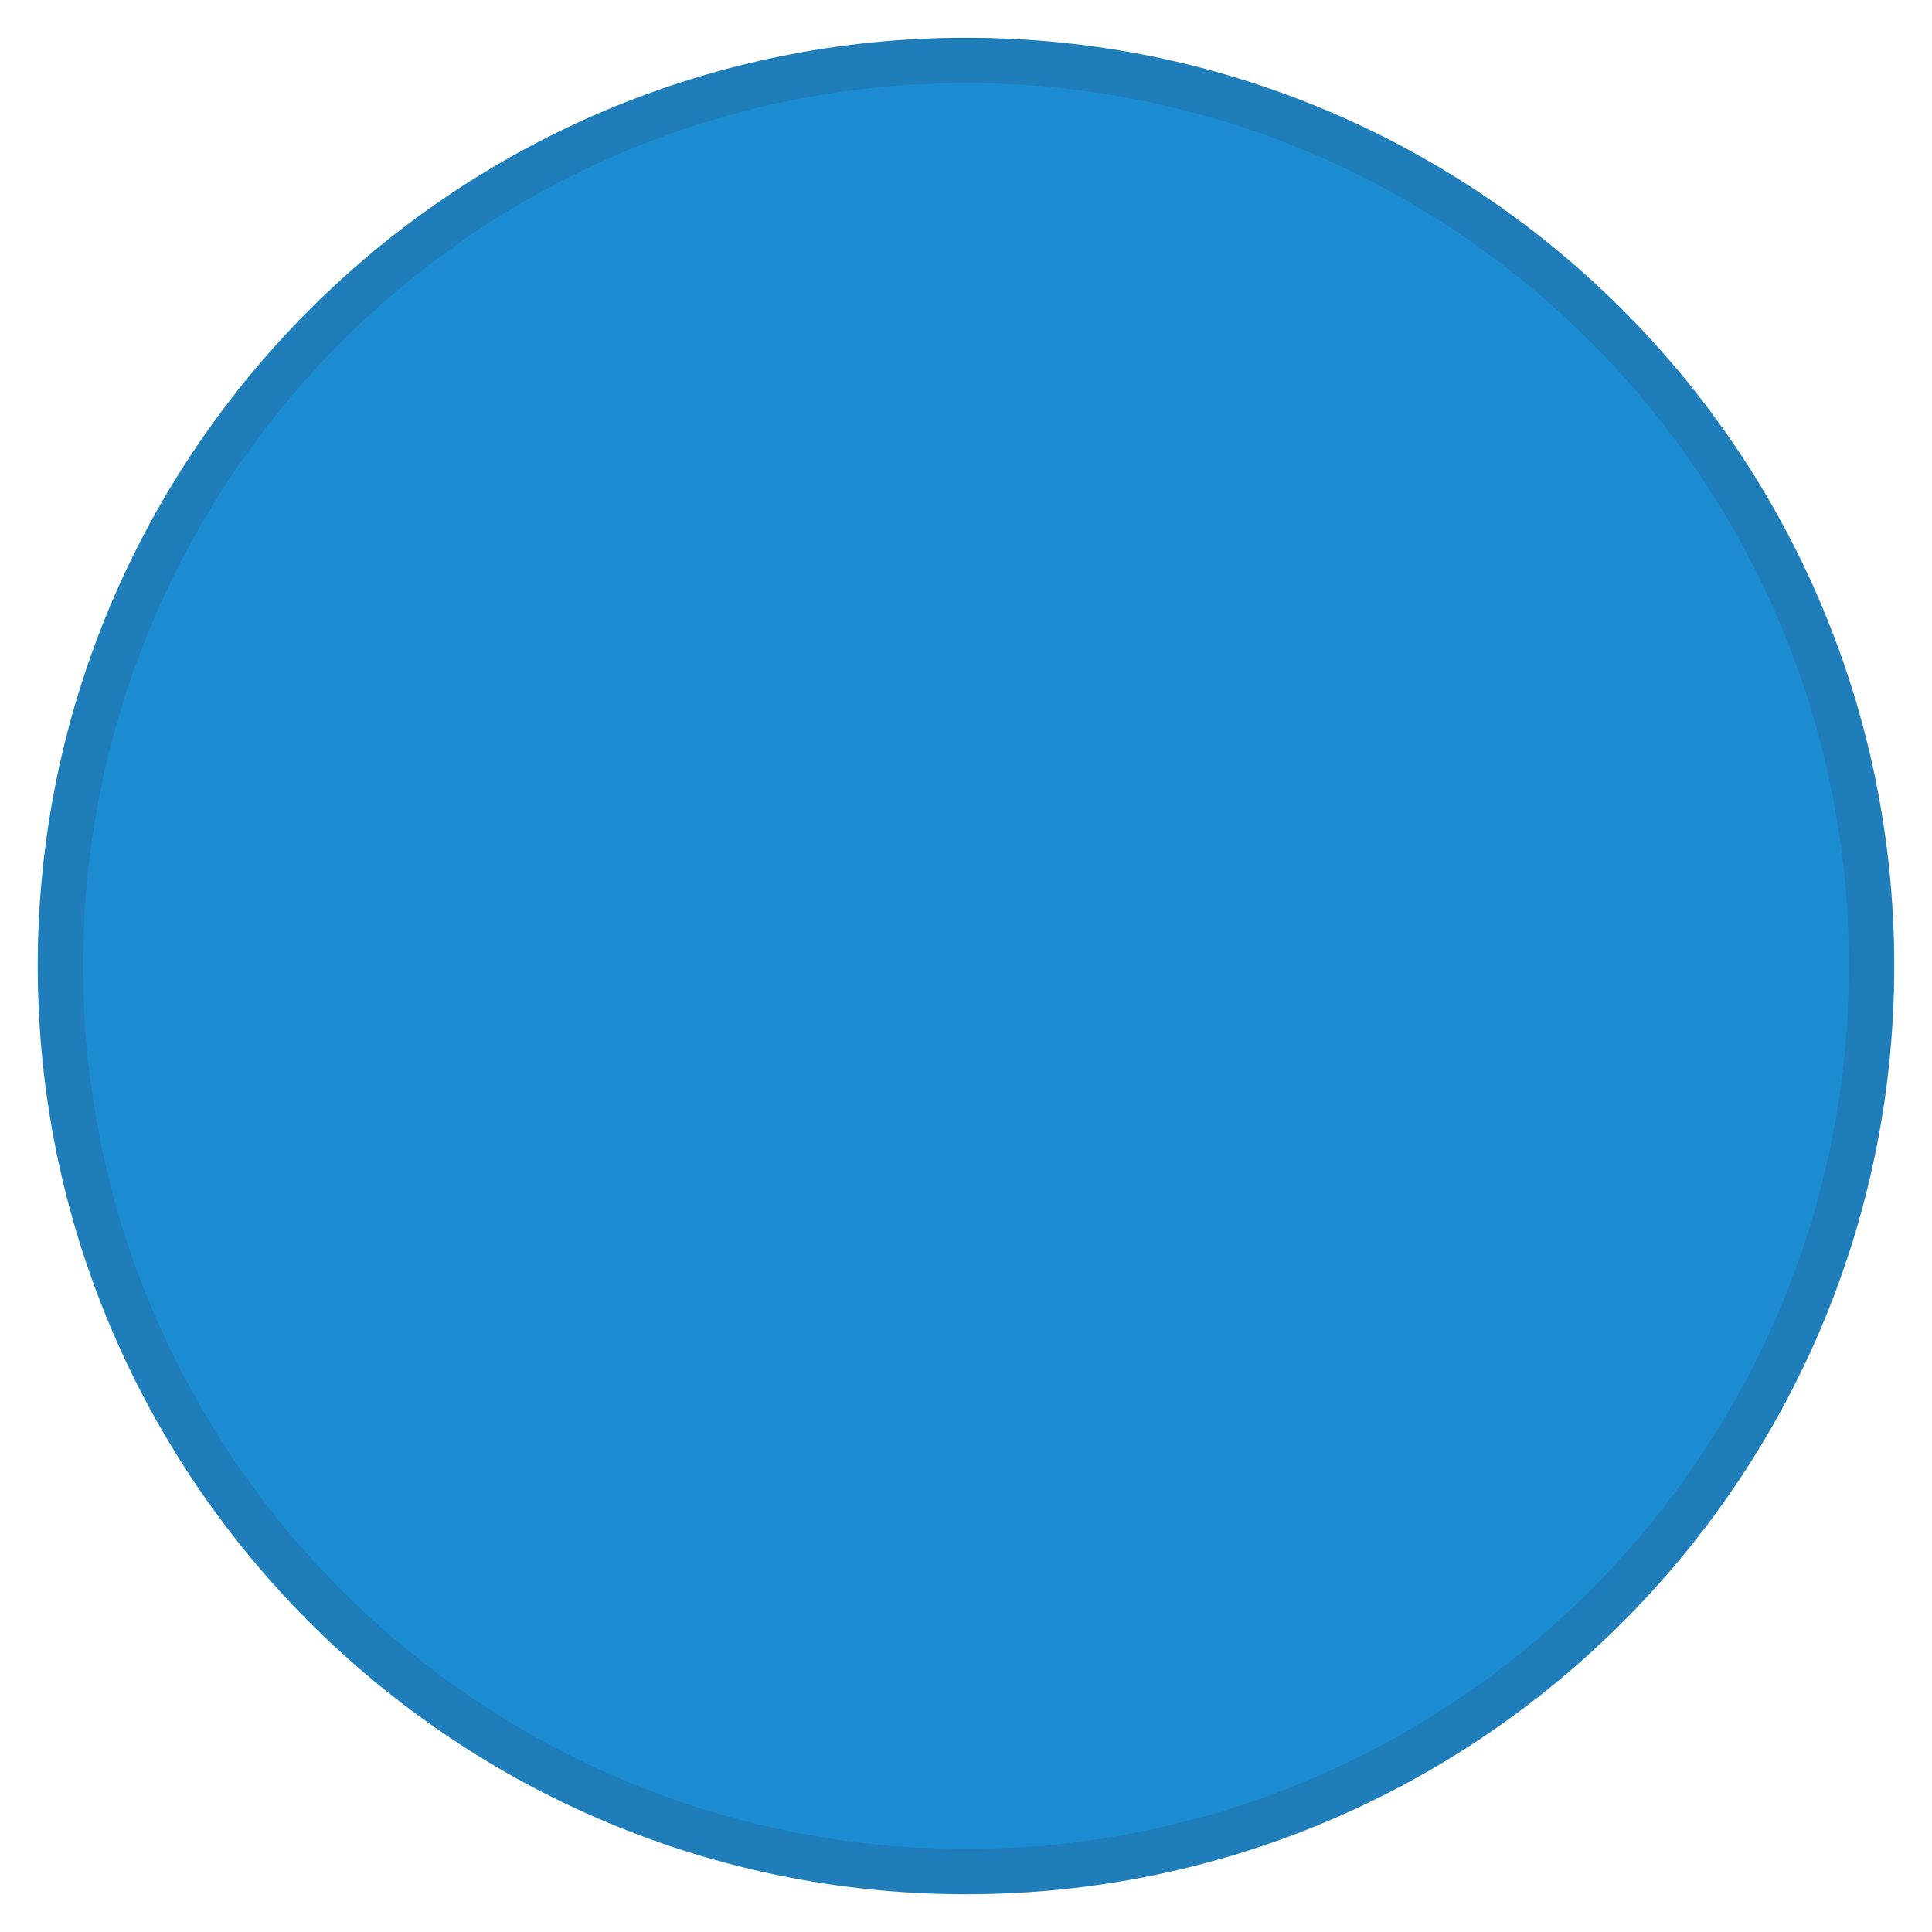
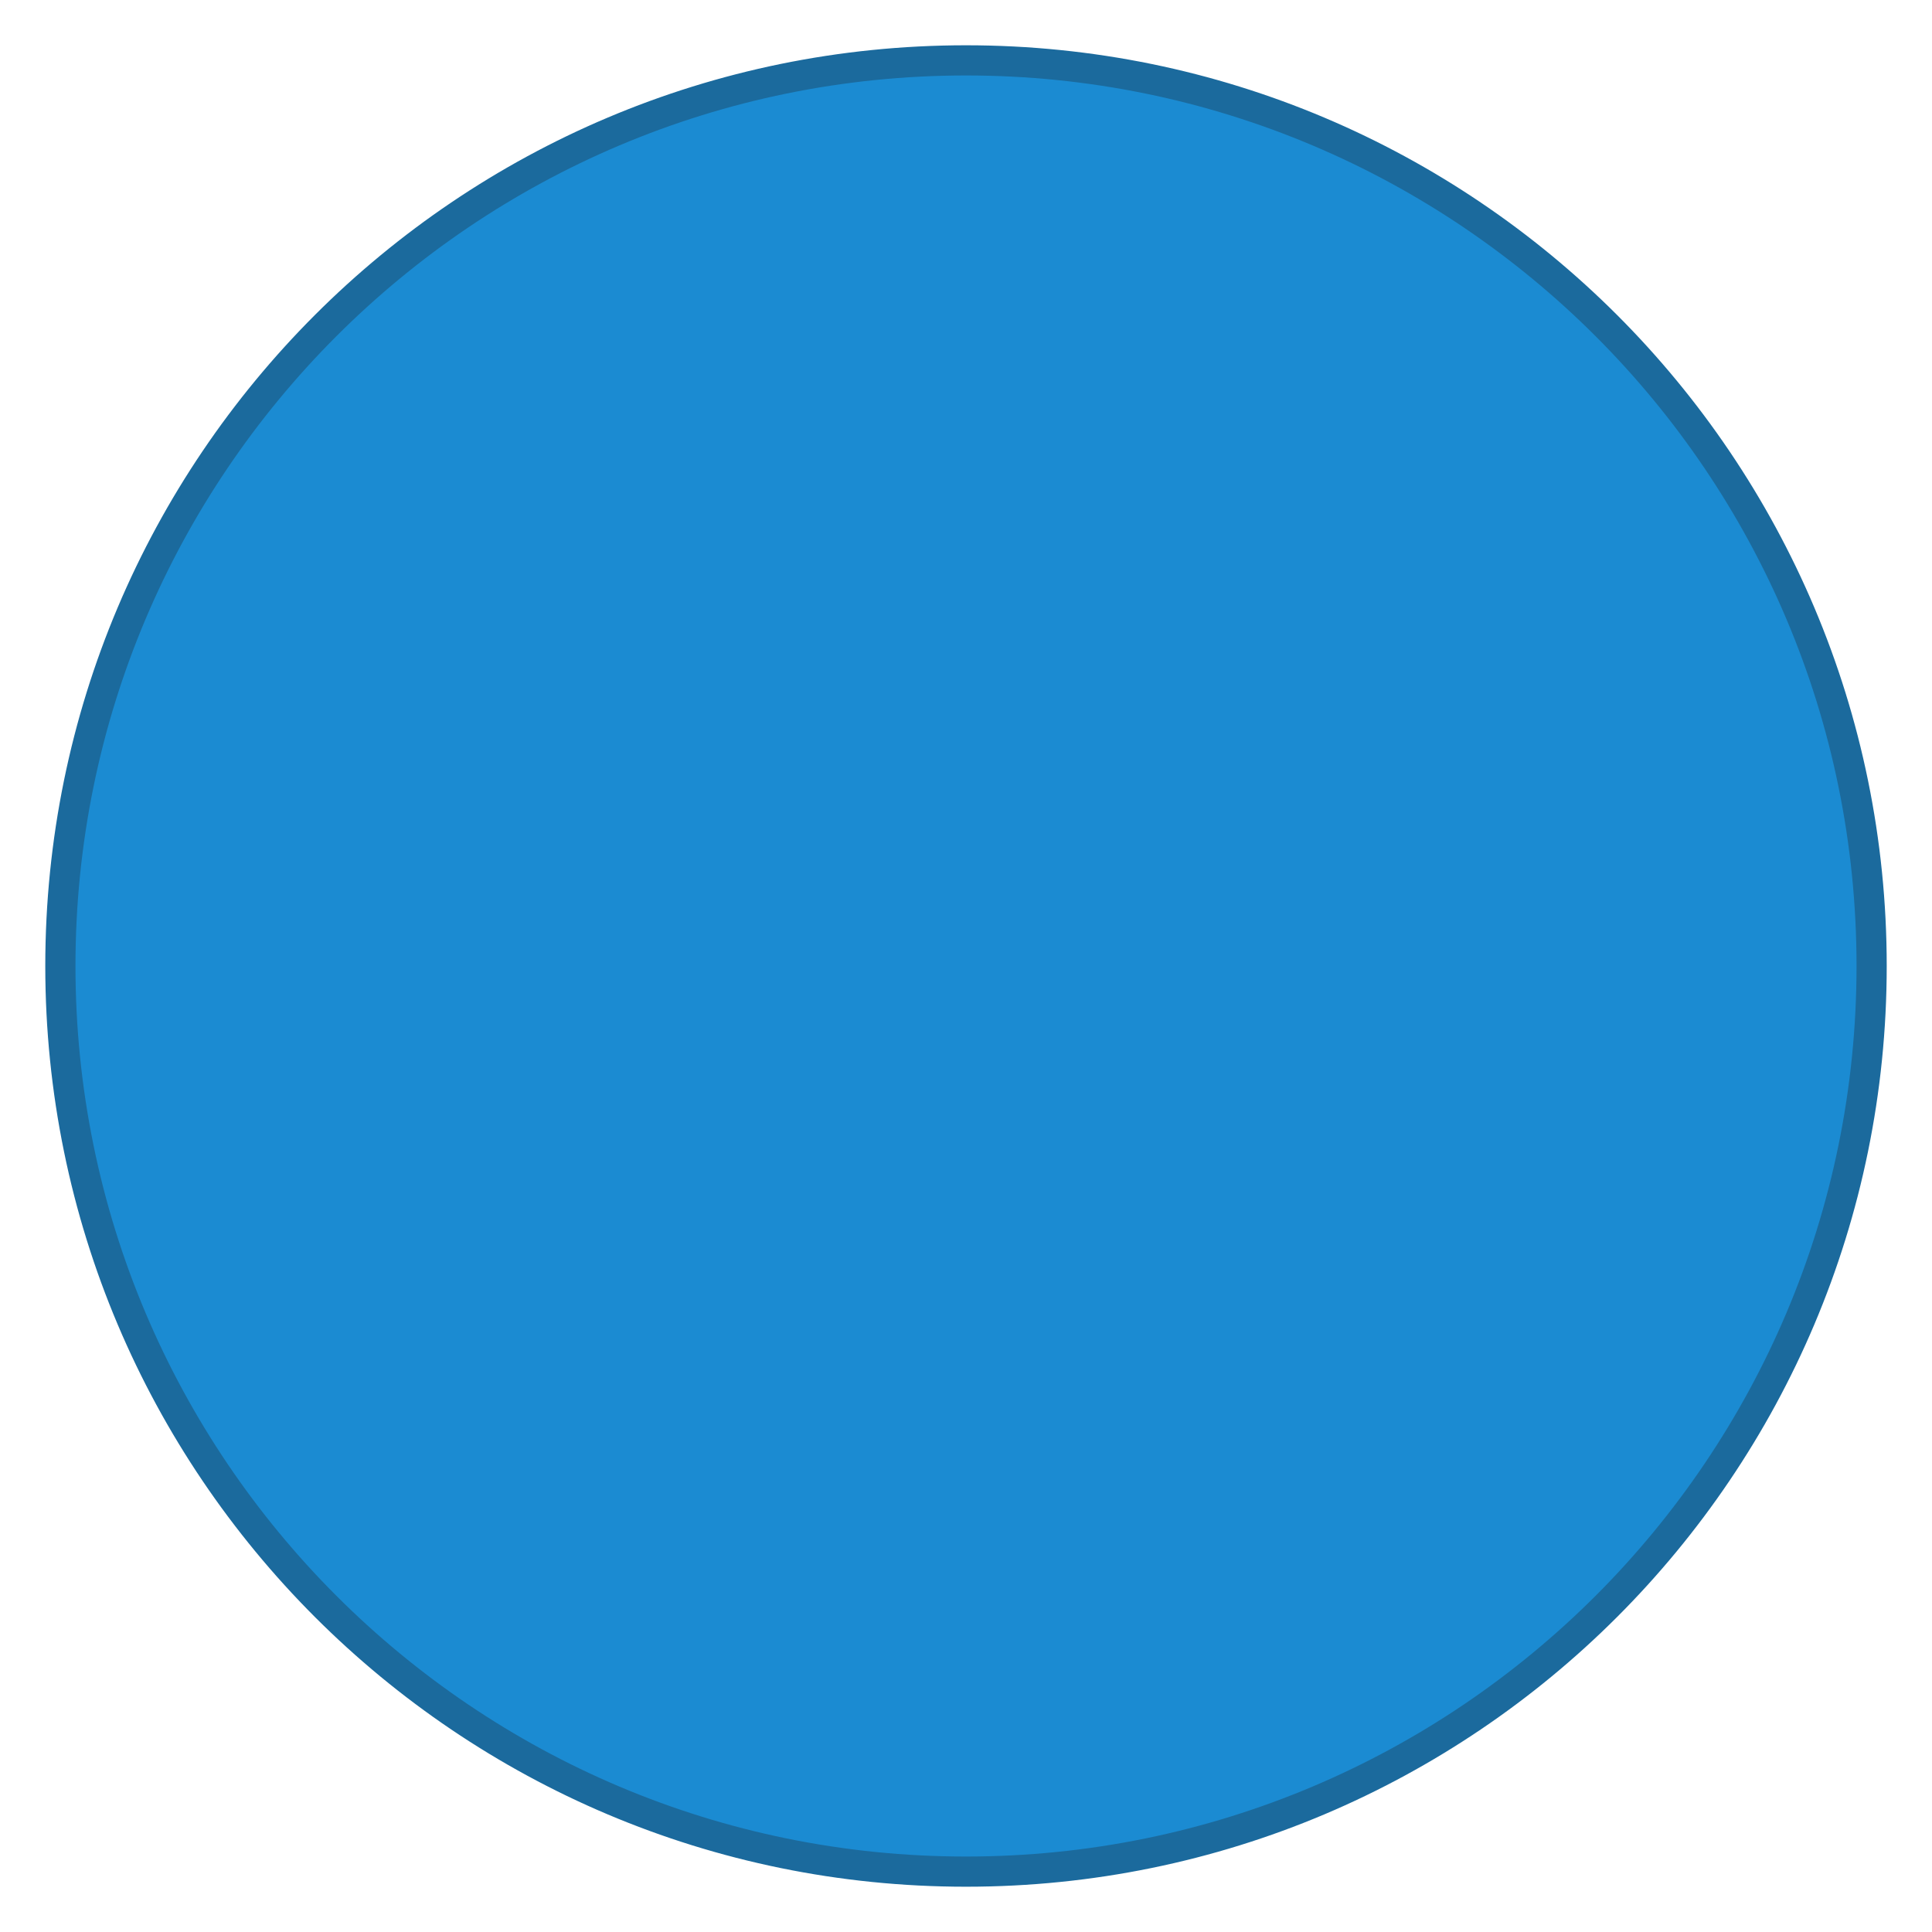
- <svg xmlns="http://www.w3.org/2000/svg" xmlns:ns1="http://www.openswatchbook.org/uri/2009/osb" width="128" height="128" viewBox="0 0 128 128" id="svg2" version="1.1">
+ <svg xmlns="http://www.w3.org/2000/svg" xmlns:ns1="http://www.openswatchbook.org/uri/2009/osb" version="1.1" id="svg2" viewBox="0 0 128 128" height="128" width="128">
  <defs id="defs4">
-     <linearGradient id="linearGradient4140" ns1:paint="gradient">
-       <stop style="stop-color:#ff737a;stop-opacity:1;" offset="0" id="stop4142" />
-       <stop style="stop-color:#ff737a;stop-opacity:0;" offset="1" id="stop4144" />
+     <linearGradient ns1:paint="gradient" id="linearGradient4140">
+       <stop id="stop4142" offset="0" style="stop-color:#ff737a;stop-opacity:1" />
+       <stop id="stop4144" offset="1" style="stop-color:#ff737a;stop-opacity:0" />
    </linearGradient>
  </defs>
-   <g id="layer1" transform="translate(334.2857,-658.0765)">
-     <circle style="fill:#1b8bd2;fill-opacity:1;stroke-width:3;stroke:#1f7db9;stroke-opacity:1;stroke-miterlimit:4;stroke-dasharray:none" id="path4138" cx="-270.286" cy="722.077" r="60" />
+   <g transform="translate(334.286 -658.077)" id="layer1">
+     <circle r="60" cy="722.077" cx="-270.286" id="path4138" style="fill:#1b8bd2;fill-opacity:1;stroke:#1b6a9d;stroke-width:2;stroke-miterlimit:4;stroke-dasharray:none;stroke-opacity:1" />
  </g>
</svg>
